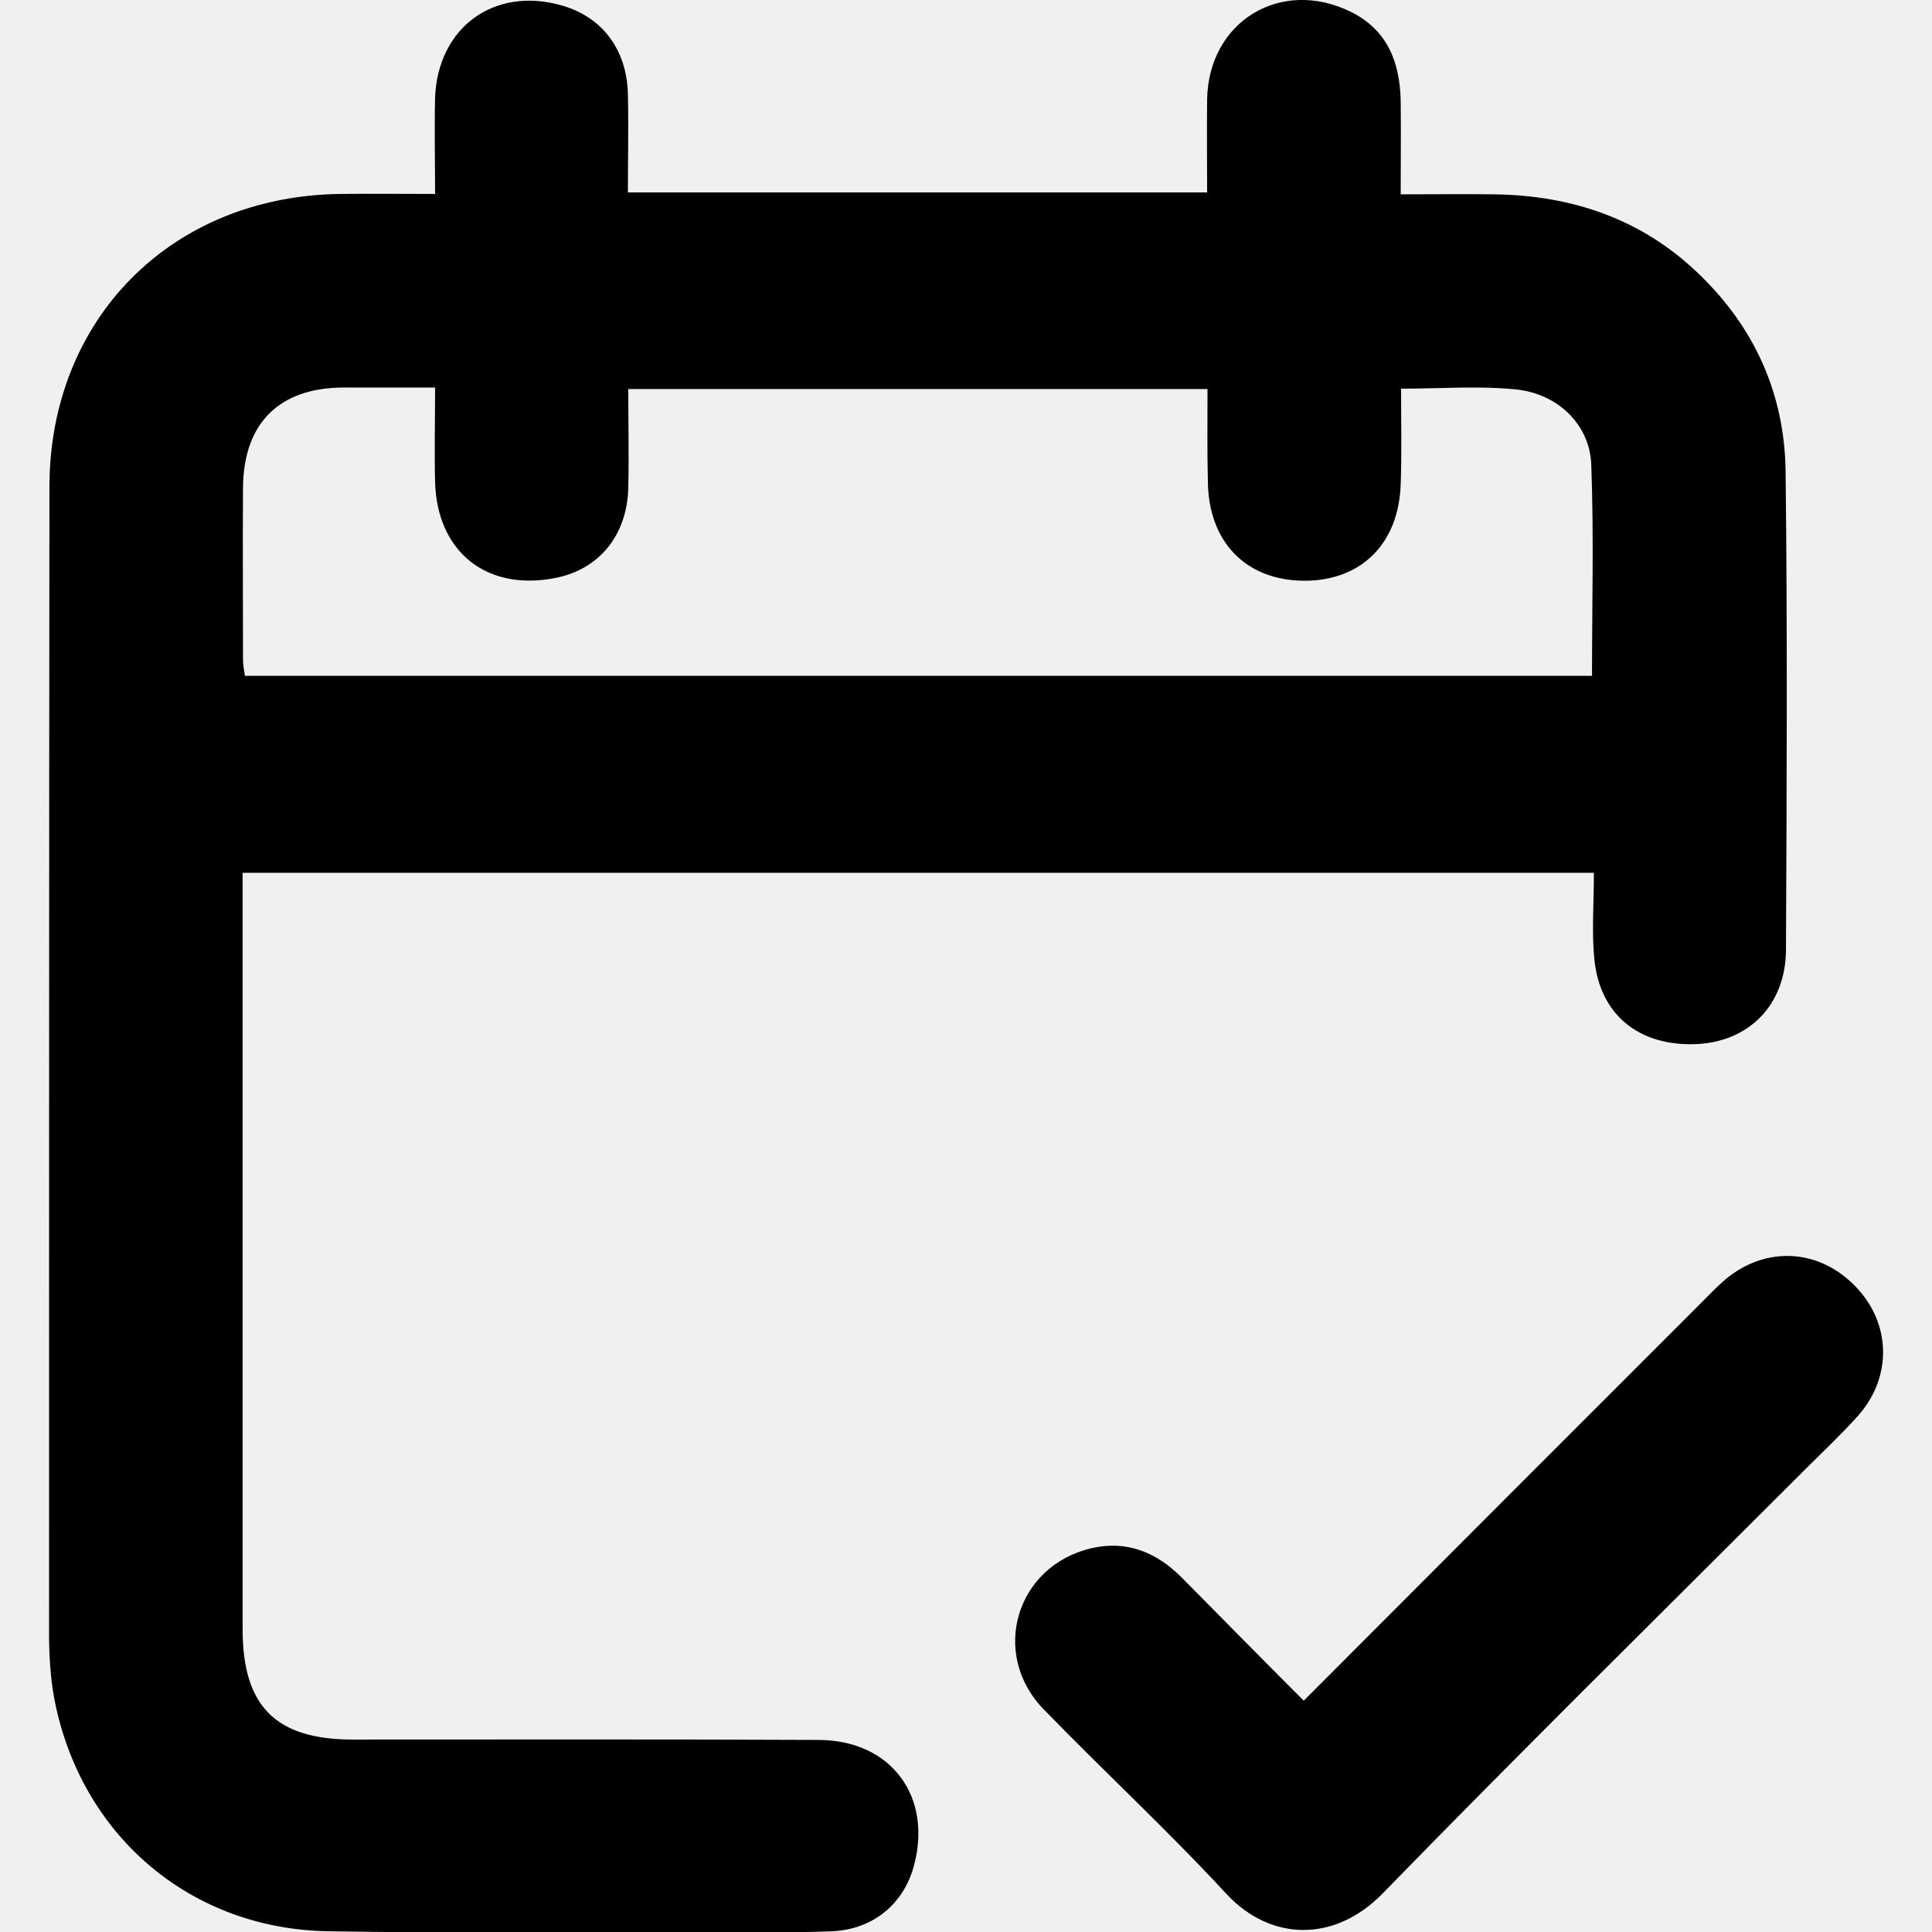
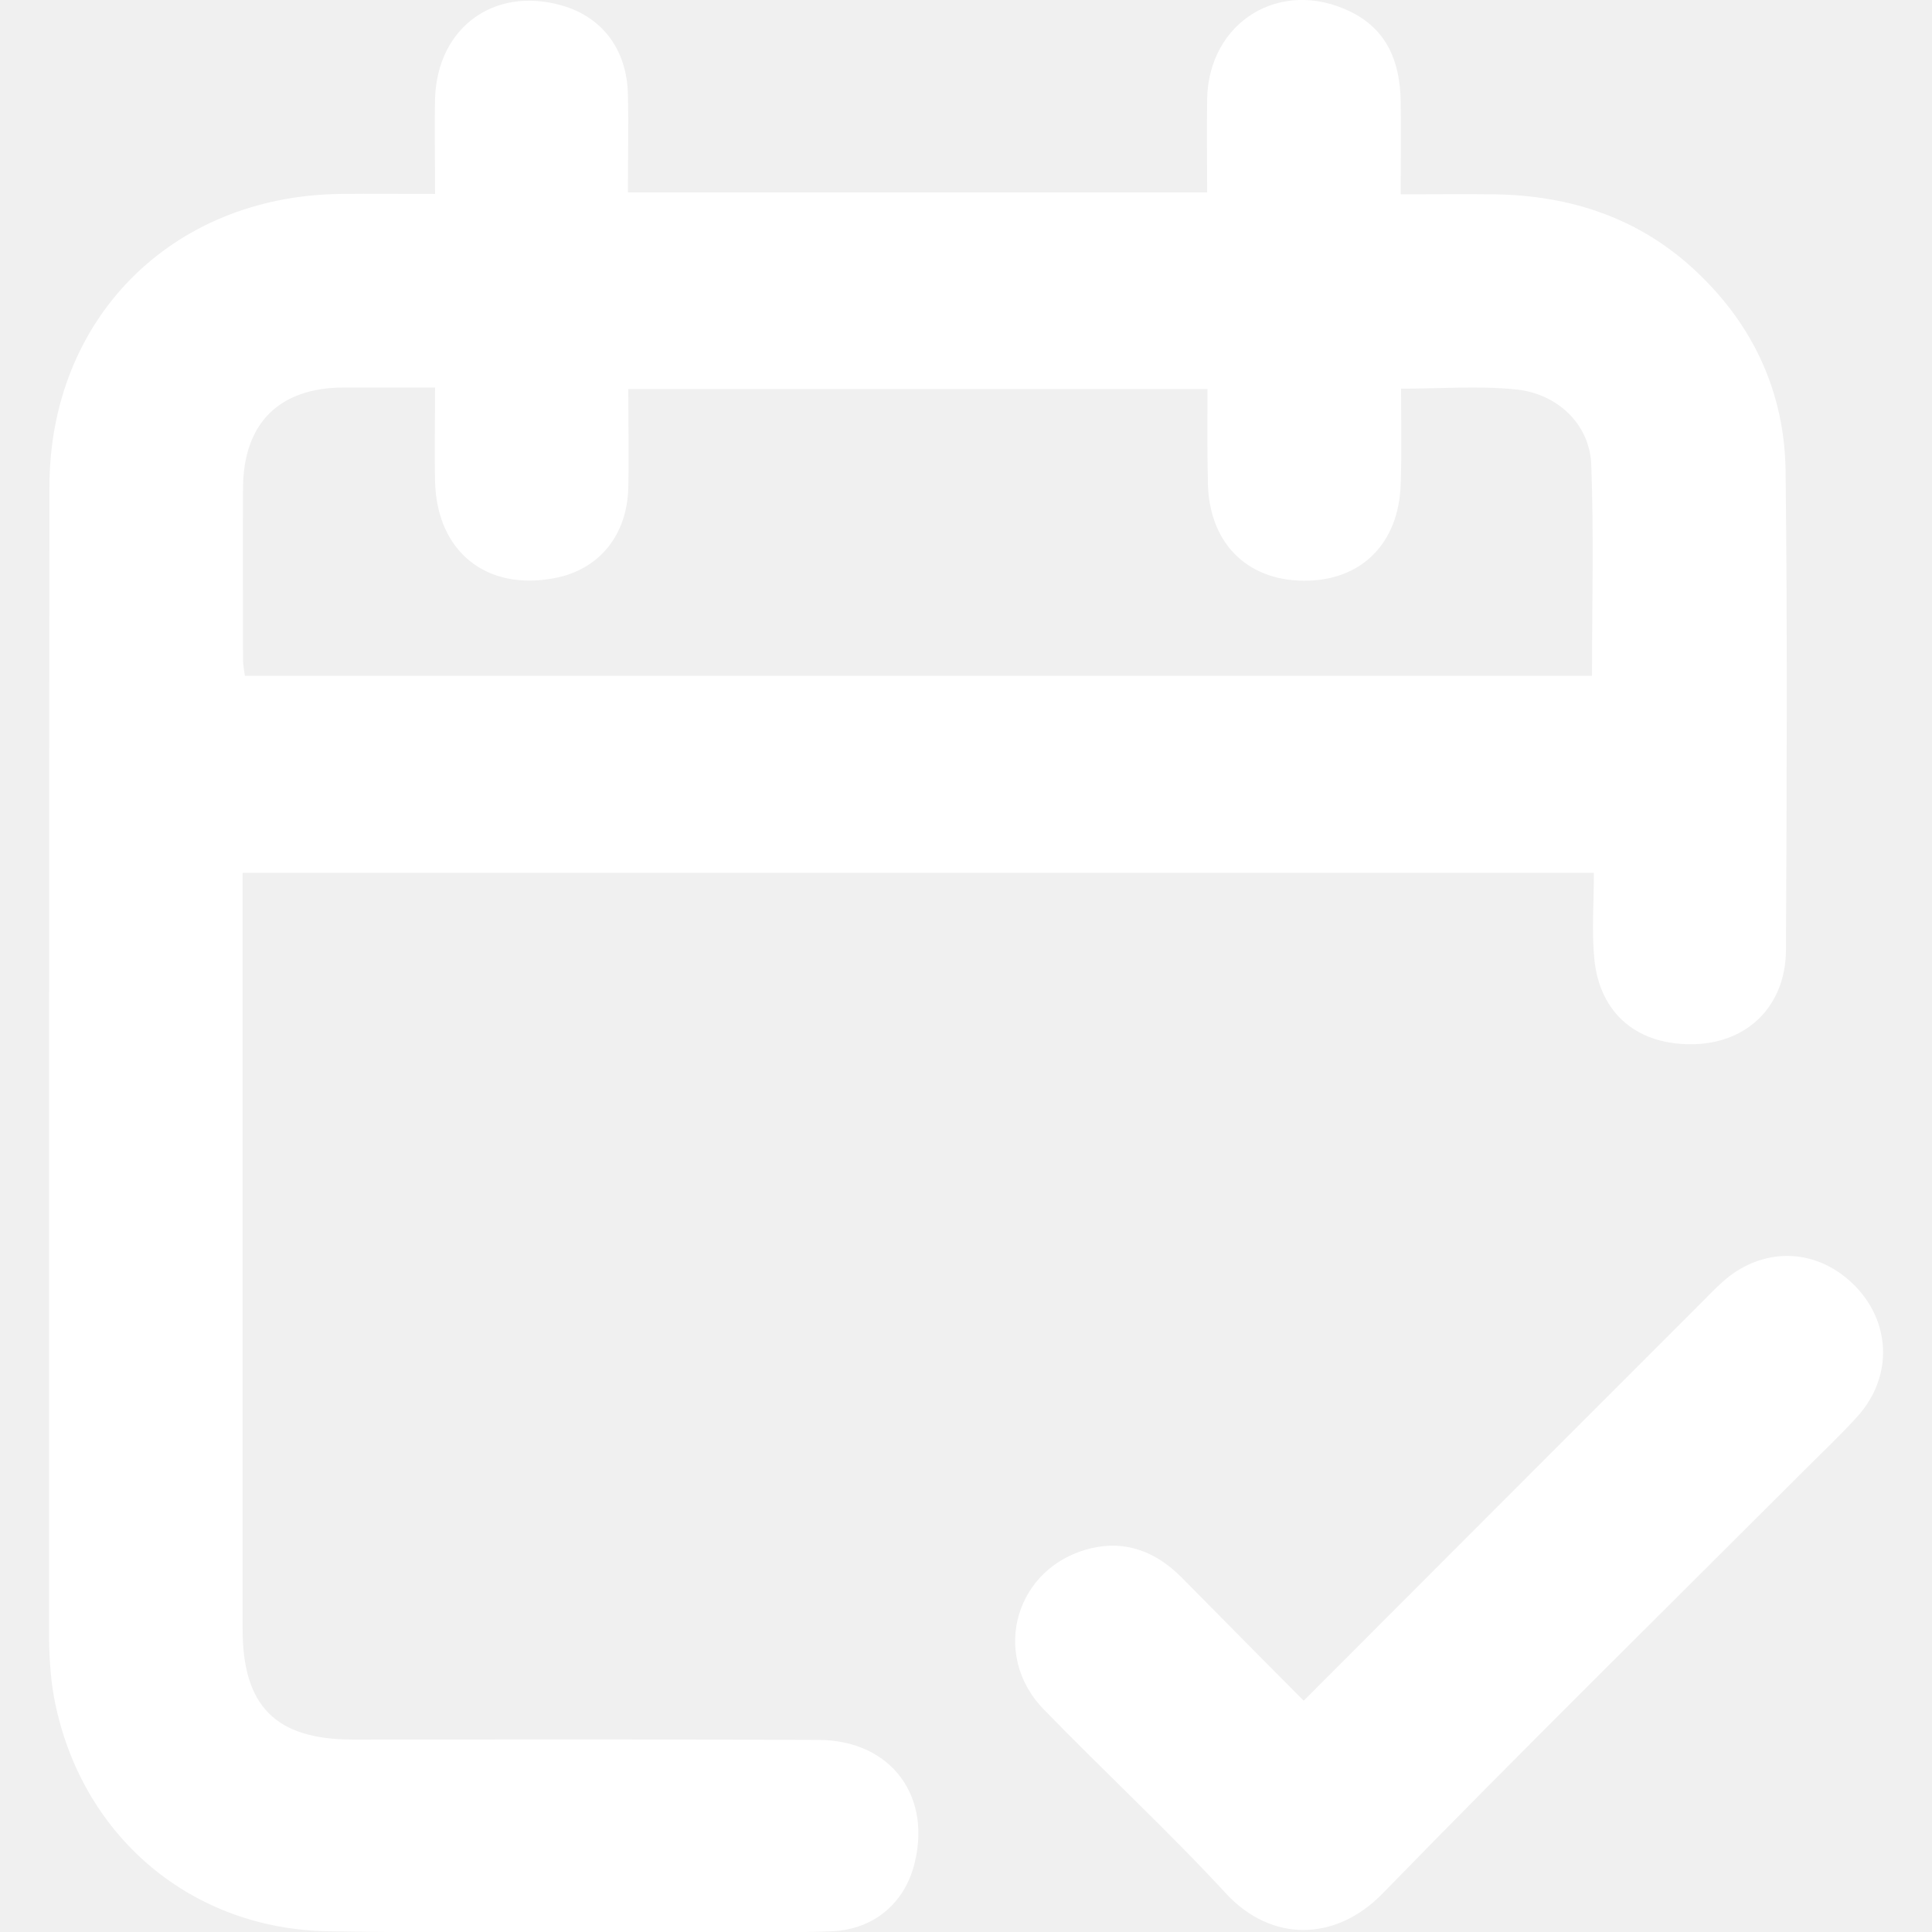
- <svg xmlns="http://www.w3.org/2000/svg" version="1.1" id="Capa_1" x="0px" y="0px" viewBox="0 0 512 512" style="enable-background:new 0 0 512 512;" xml:space="preserve">
+ <svg xmlns="http://www.w3.org/2000/svg" fill="#FFFFFF" version="1.1" id="Capa_1" x="0px" y="0px" viewBox="0 0 512 512" style="enable-background:new 0 0 512 512;" xml:space="preserve">
  <g>
    <path d="M115.3,51.4c0-9.2-0.2-17.4,0-25.5C116,7.3,130.9-3.6,148.7,1.4c10.8,3,17.4,11.6,17.7,23.5c0.2,8.6,0,17.1,0,26.1   c51.3,0,102.1,0,153.5,0c0-8.3-0.1-16.4,0-24.6C320.2,5.8,339.3-6,357.9,3.1c9.8,4.8,13.1,13.4,13.3,23.7c0.1,7.9,0,15.9,0,24.7   c8.6,0,16.8-0.1,24.9,0c20.5,0.3,38.9,6.5,53.9,20.9c14.9,14.2,22.9,31.9,23.2,52.3c0.5,42.4,0.3,84.7,0.1,127.1   c-0.1,14.5-9.8,24.3-23.8,24.9c-15.2,0.6-25.6-7.8-27-22.7c-0.7-7.3-0.1-14.8-0.1-22.7c-119.4,0-238.3,0-358.1,0c0,2.1,0,4.2,0,6.3   c0,64.7,0,129.5,0,194.2c0,20.4,8.8,29.2,29.2,29.2c41.2,0,82.3-0.1,123.5,0.1c19.3,0.1,30.3,15.2,25.1,33.7   c-2.8,9.9-10.8,16.5-21.5,17c-9.4,0.4-18.8,0.2-28.2,0.2c-35.2,0-70.3,0.4-105.5-0.2c-35.9-0.6-64.5-24.6-72.1-59.6   c-1.3-5.8-1.7-11.9-1.8-17.8C13,332.5,13,230.8,13.1,129.1c0-44.6,32.3-77.1,77-77.7C98.2,51.3,106.4,51.4,115.3,51.4z M320,103.1   c-51.5,0-102.4,0-153.5,0c0,9,0.2,17.6,0,26.2c-0.3,12.6-7.8,21.7-19.5,23.9c-18.1,3.5-31.2-7-31.7-25.5c-0.2-8.1,0-16.3,0-25   c-8.6,0-16.5,0-24.4,0c-16.9,0.1-26.3,9.4-26.5,26.4c-0.1,15.2,0,30.4,0,45.6c0,1.5,0.3,3,0.5,4.4c119.3,0,238.1,0,357,0   c0-18.9,0.5-37.5-0.2-56c-0.4-10.6-8.9-18.8-20-19.9c-9.8-1-19.8-0.2-30.4-0.2c0,8.6,0.2,17-0.1,25.3   c-0.5,15.8-10.5,25.7-25.7,25.6c-15.4-0.1-25.3-10.4-25.4-26.4C319.9,119.5,320,111.5,320,103.1z" />
    <path d="M345.5,450.7c35.5-35.6,70.4-70.5,105.3-105.4c1.8-1.8,3.6-3.7,5.6-5.5c10.4-9.4,24.6-9.3,34.6,0.4   c10.1,9.7,10.8,24.4,1.4,35c-4.4,4.9-9.2,9.4-13.9,14.1c-37.4,37.4-75.2,74.6-112.1,112.5c-12.7,13-29.6,12.7-41.3,0.2   c-15.6-16.9-32.5-32.5-48.5-49c-14.3-14.7-7.4-38,12.6-42.7c9.4-2.2,17.3,1.1,23.9,7.7C323.8,428.8,334.4,439.6,345.5,450.7z" />
  </g>
</svg>
